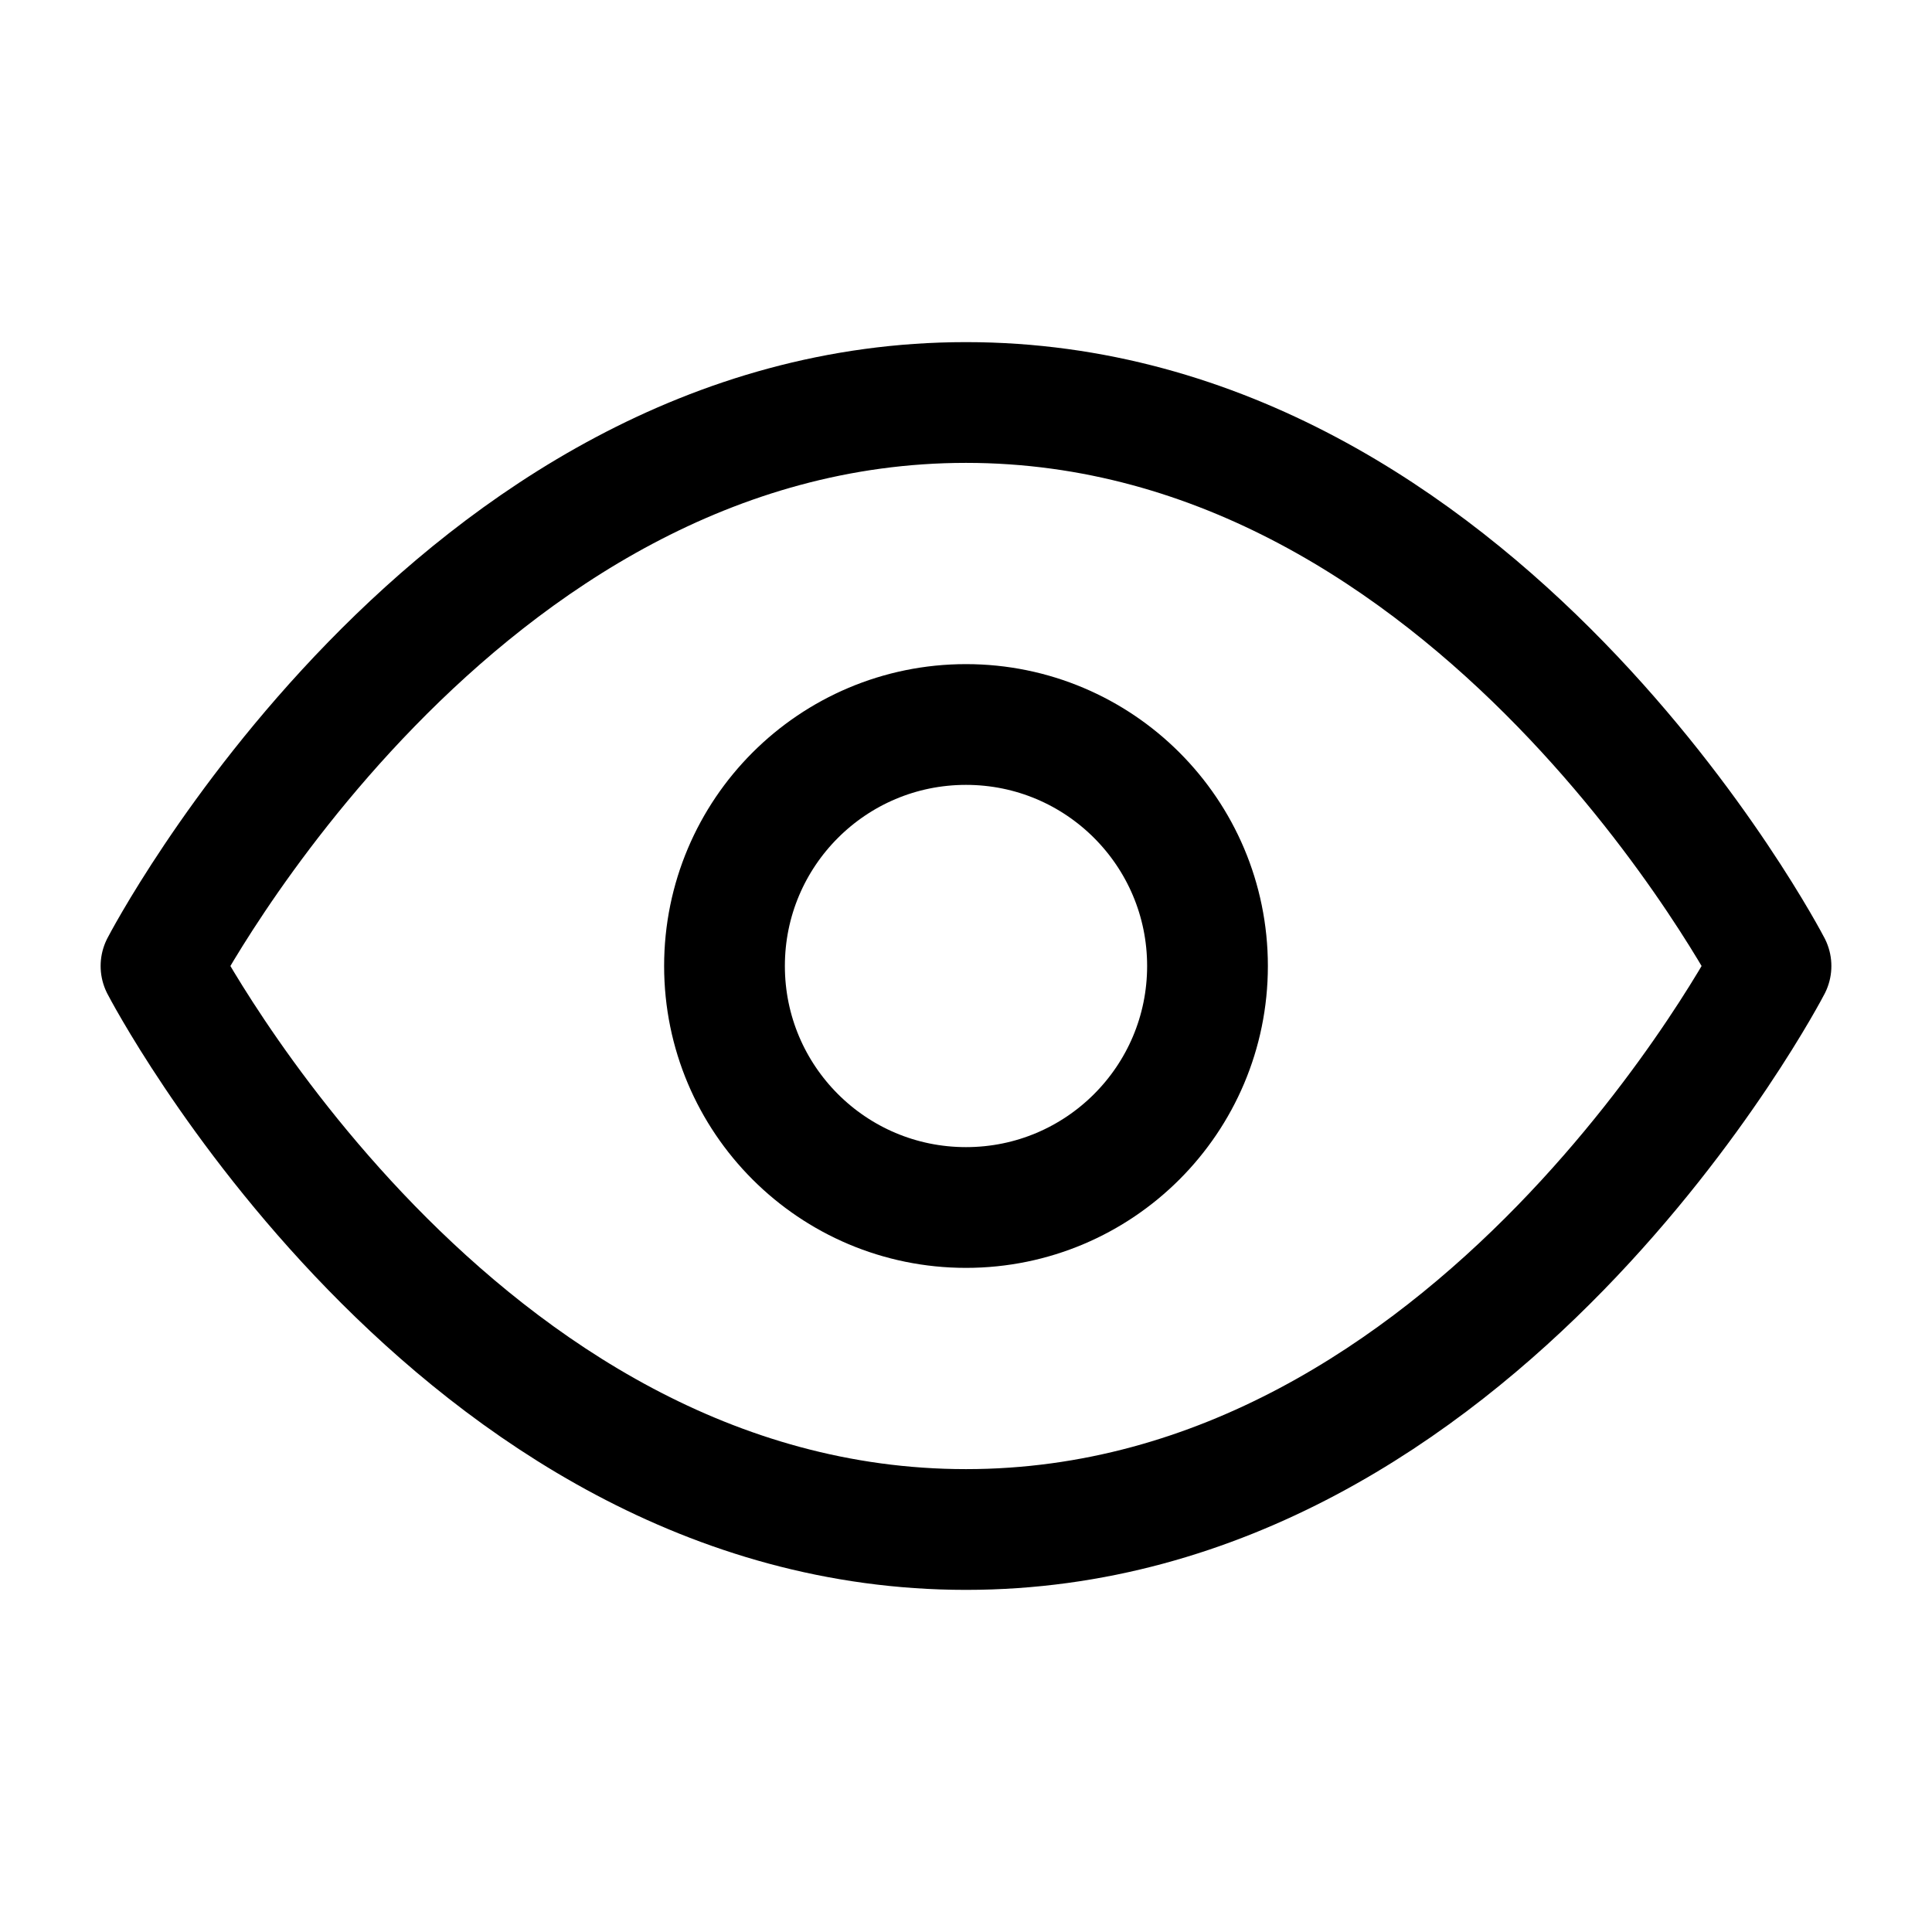
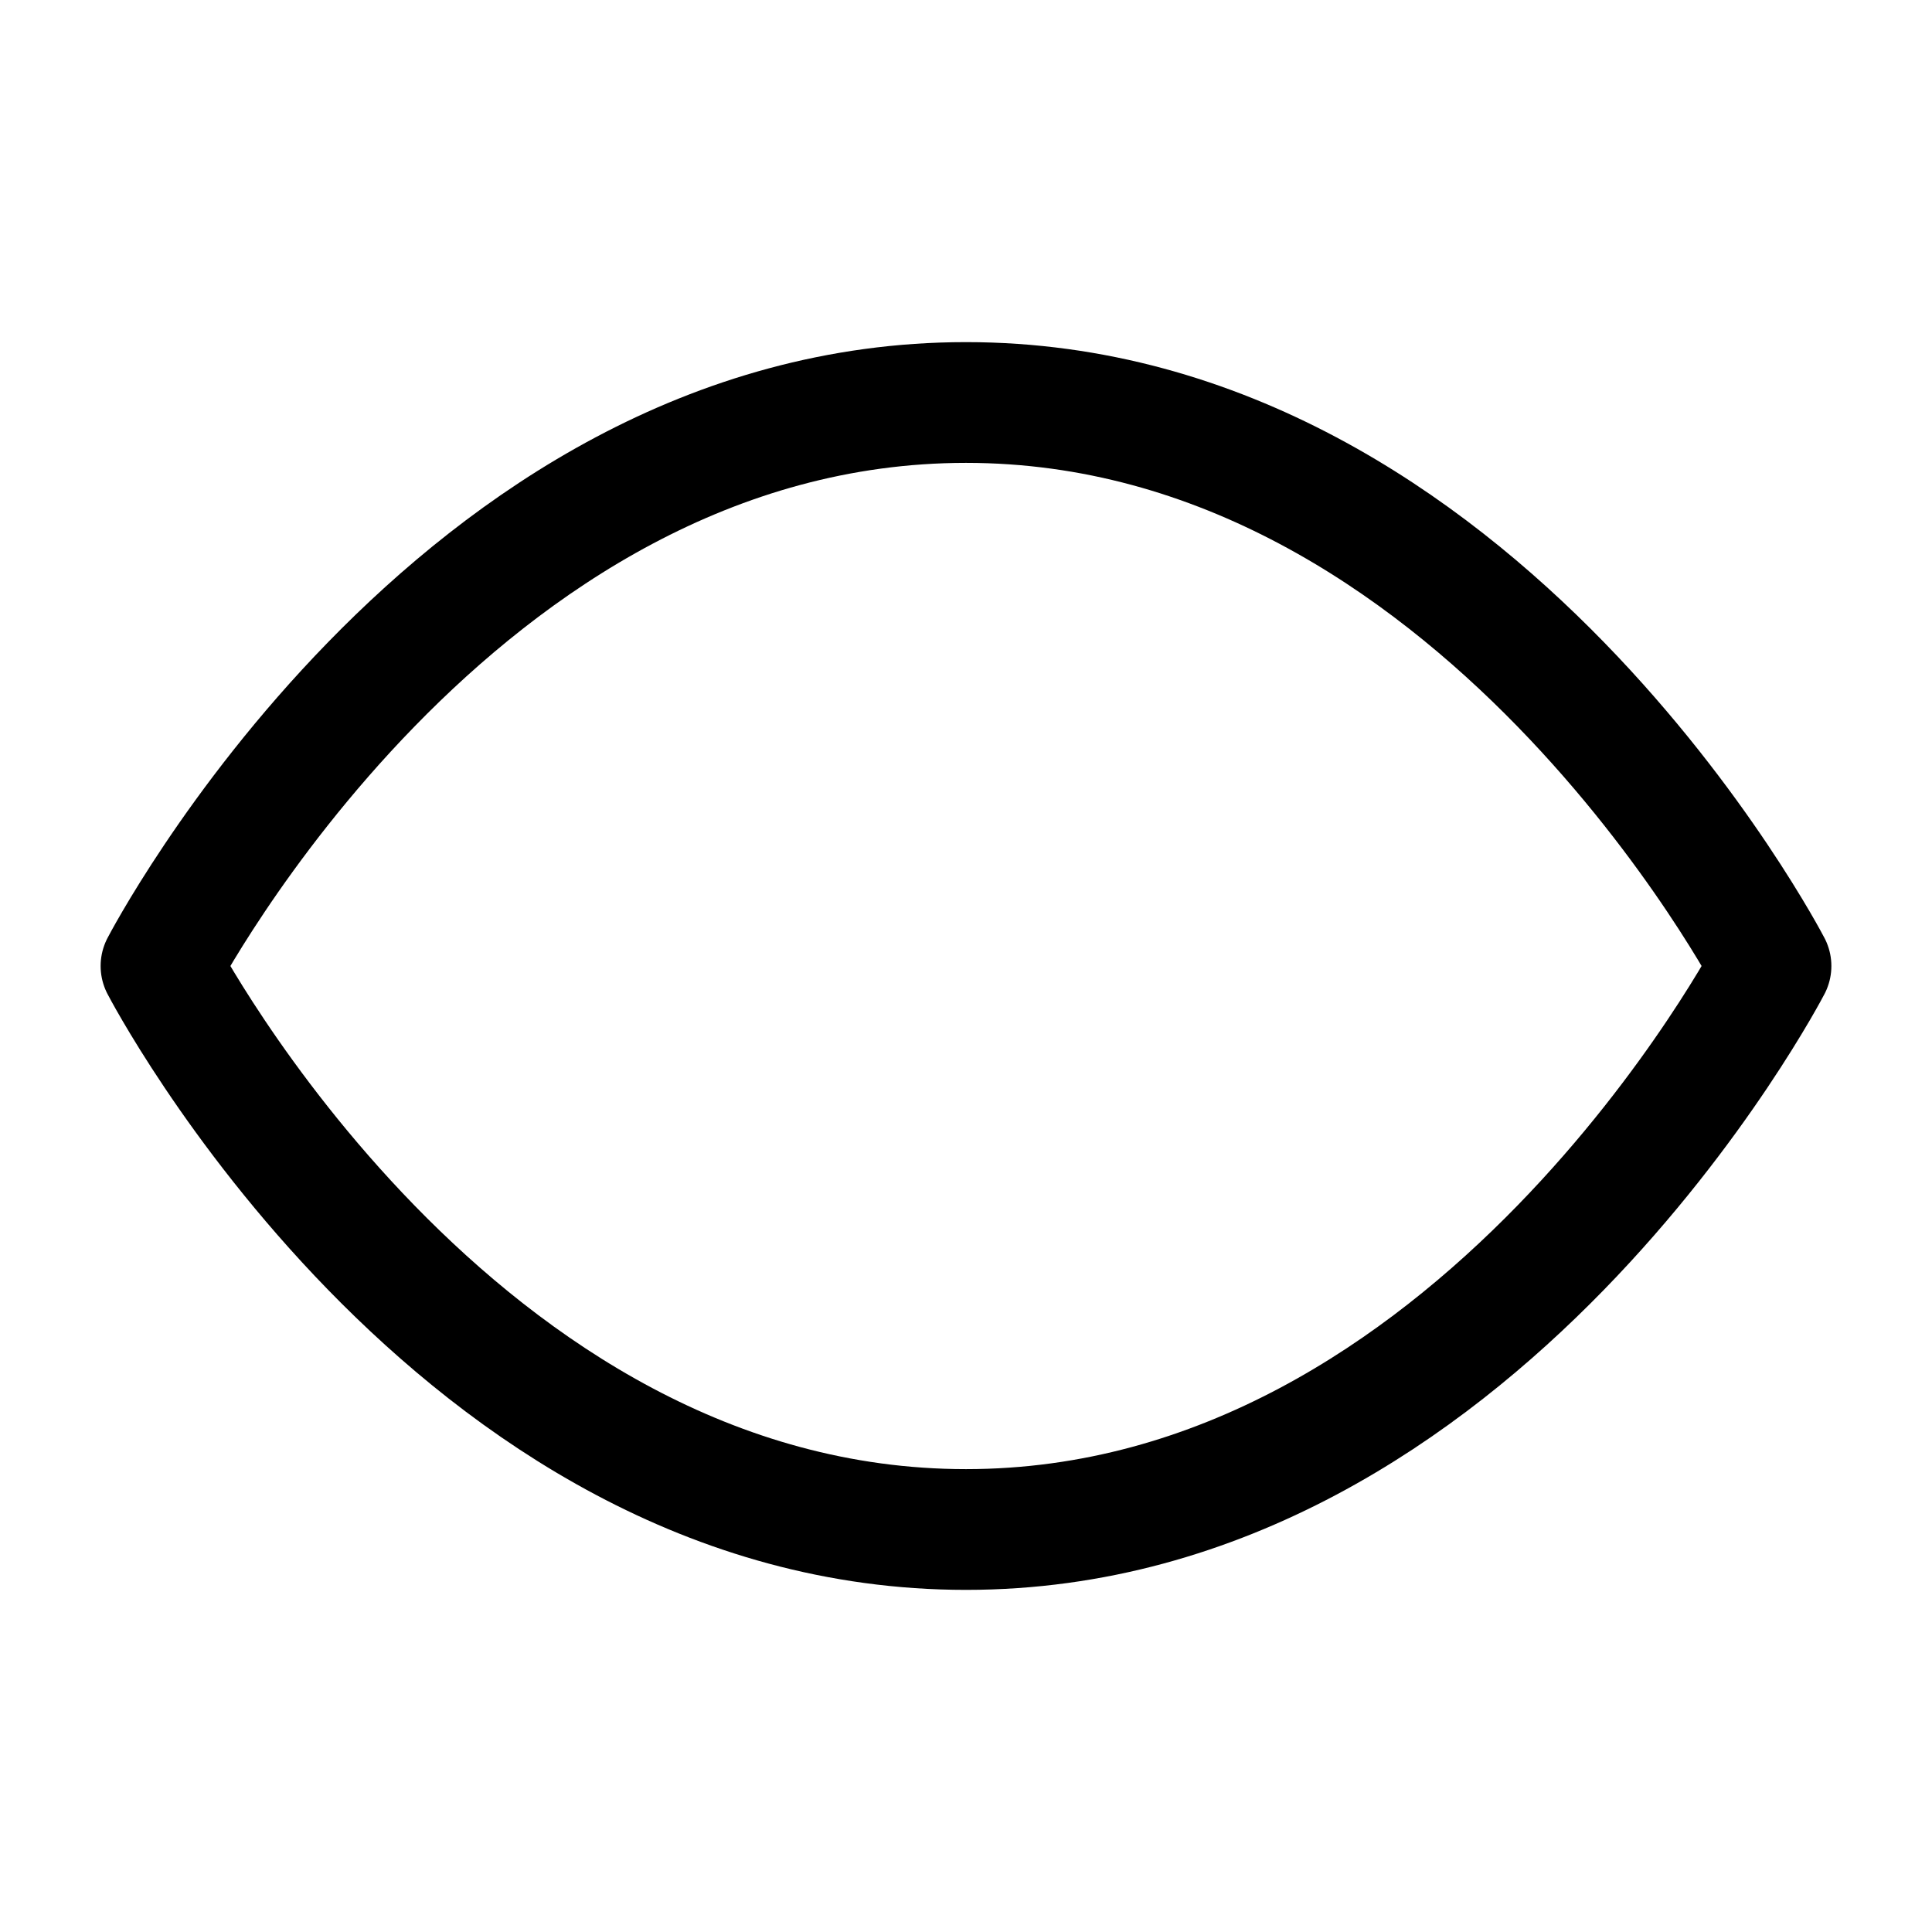
<svg xmlns="http://www.w3.org/2000/svg" width="24" height="24" viewBox="0 0 24 24" fill="none">
  <path d="M2 12C2 12 5.636 5 12 5C18.364 5 22 12 22 12C22 12 18.364 19 12 19C5.636 19 2 12 2 12Z" stroke-width="1.5" stroke-linecap="round" stroke-linejoin="round" stroke="currentColor" />
-   <path d="M12 15C13.657 15 15 13.657 15 12C15 10.343 13.657 9 12 9C10.343 9 9 10.343 9 12C9 13.657 10.343 15 12 15Z" stroke-width="1.5" stroke-linecap="round" stroke-linejoin="round" stroke="currentColor" />
+   <path d="M12 15C13.657 15 15 13.657 15 12C15 10.343 13.657 9 12 9C10.343 9 9 10.343 9 12C9 13.657 10.343 15 12 15Z" stroke-width="1.5" stroke-linecap="round" stroke-linejoin="round" />
</svg>
